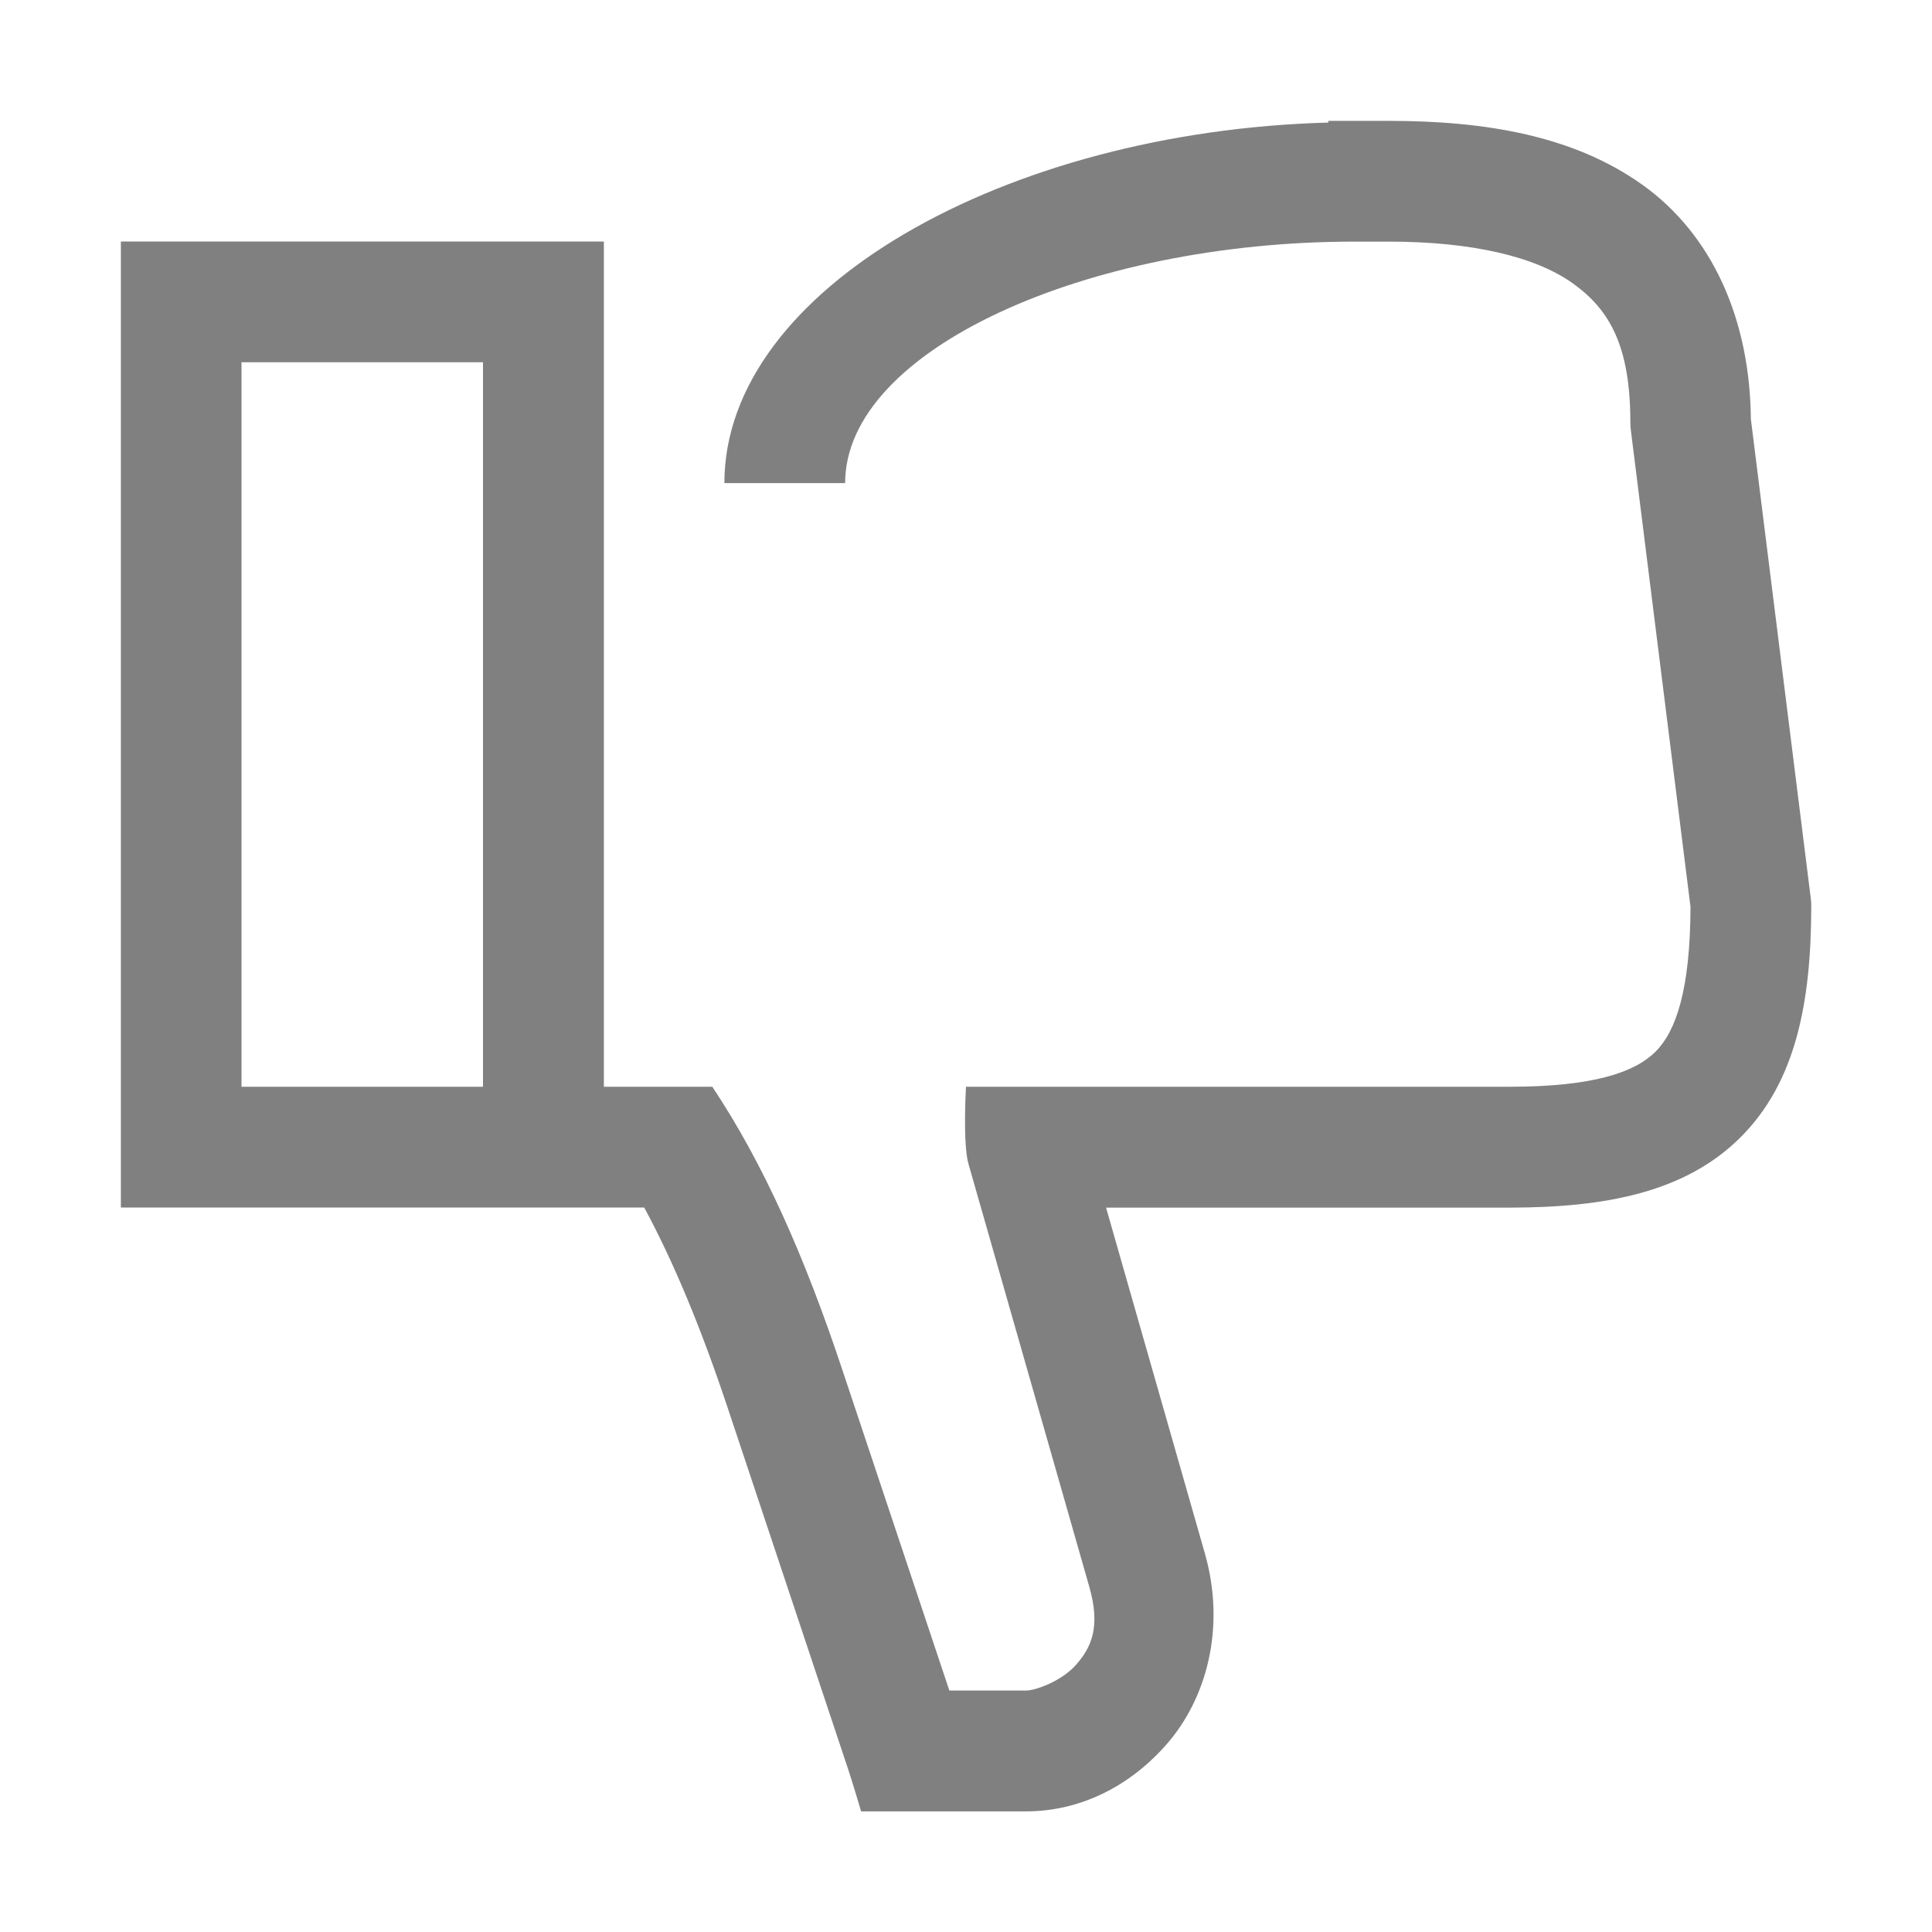
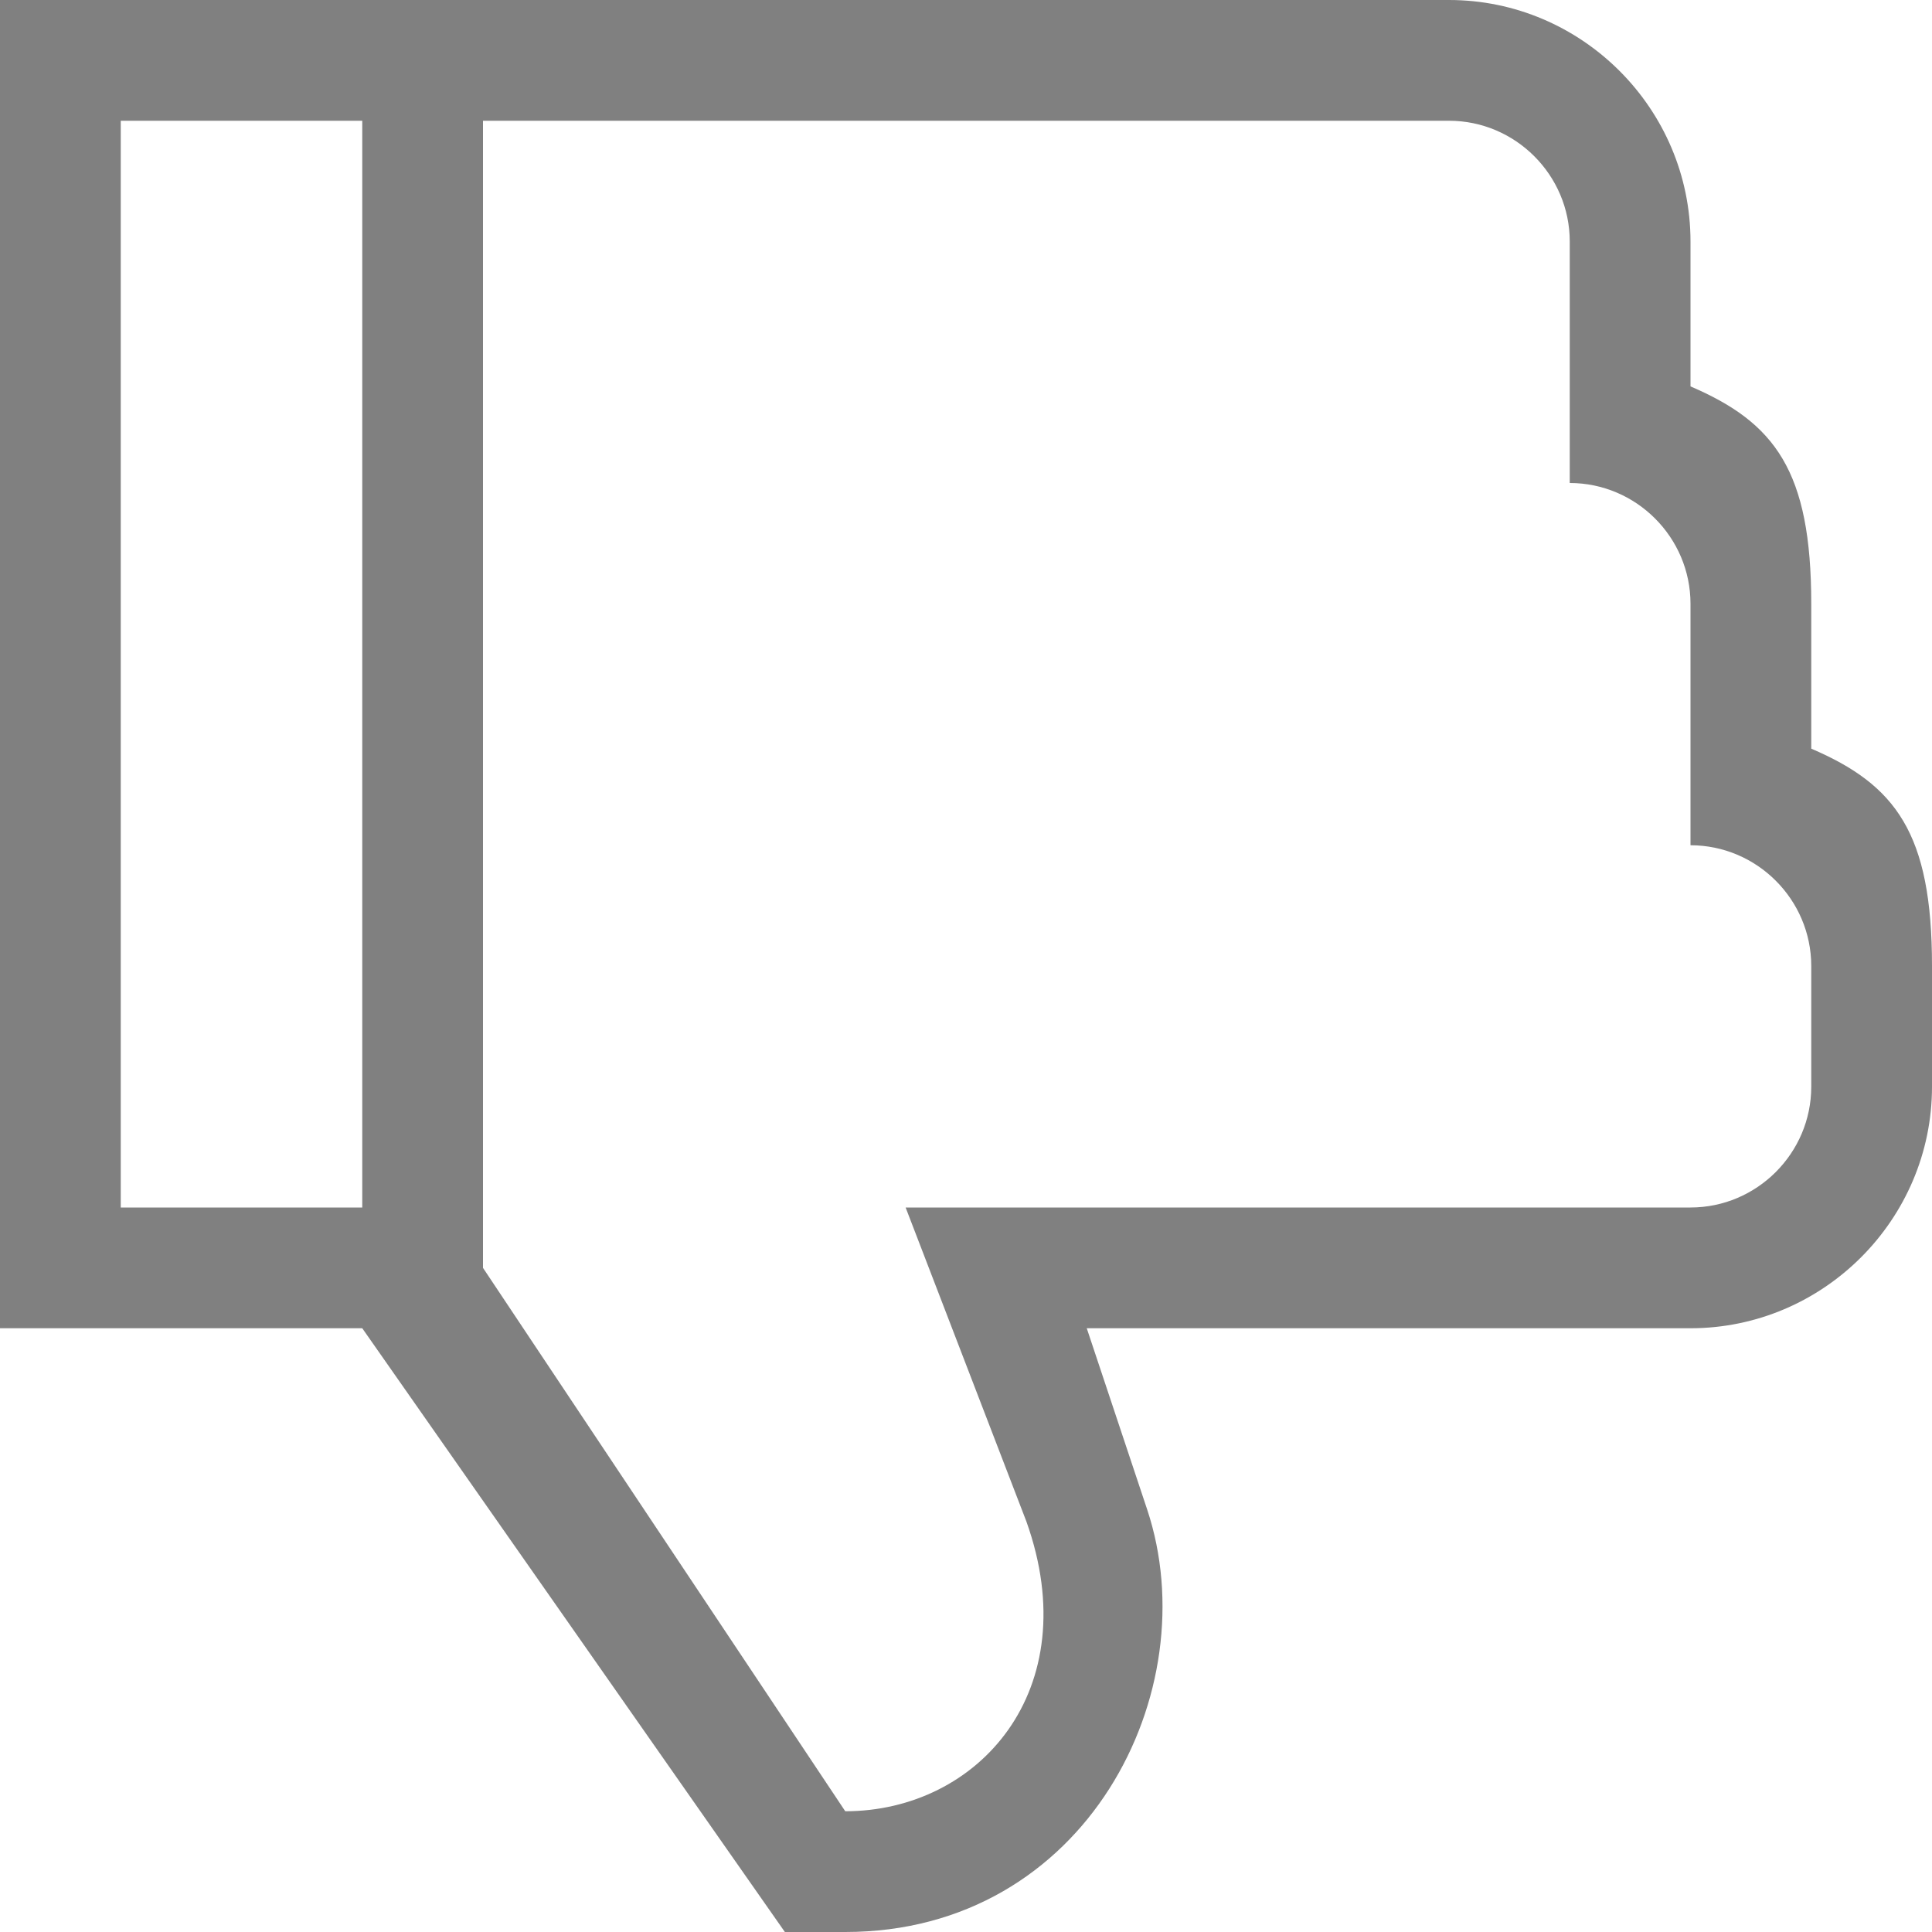
- <svg xmlns="http://www.w3.org/2000/svg" version="1.1" viewBox="0 0 16 16">
-   <rect transform="rotate(90)" y="-16" width="16" height="16" color="#000000" fill="none" />
-   <path d="m7.131 15s-0.066-0.224-0.105-0.342l-1-3c-0.221-0.663-0.447-1.206-0.691-1.658h-4.334v-8h4v7h0.898c0.425 0.638 0.765 1.407 1.076 2.342l0.887 2.658h0.639c0.071 0 0.291-0.075 0.414-0.217s0.202-0.309 0.105-0.646l-1-3.5c-0.048-0.17-0.02-0.637-0.02-0.637h4.502c0.694 0 1.038-0.12 1.209-0.291 0.17-0.17 0.287-0.516 0.289-1.199l-0.494-3.947c-0.003-0.021-0.004-0.042-0.004-0.062 0-0.639-0.173-0.938-0.479-1.156-0.306-0.218-0.827-0.344-1.522-0.344h-0.287c-2.209 0-4.215 0.895-4.215 2h-1c0-1.61 2.336-2.914 5.002-2.986v-0.014h0.5c0.806 0 1.534 0.124 2.103 0.531 0.569 0.407 0.896 1.108 0.896 1.969l-0.004-0.062 0.5 4c0.003 0.021 0.004 0.042 0.004 0.062 0 0.806-0.13 1.462-0.584 1.916-0.454 0.454-1.111 0.584-1.916 0.584h-3.34l0.818 2.863c0.178 0.624 0.008 1.208-0.312 1.576-0.32 0.368-0.738 0.561-1.168 0.561h-1.369zm-5.131-6h2v-6h-2z" color="#000000" color-rendering="auto" dominant-baseline="auto" fill="#808080" image-rendering="auto" shape-rendering="auto" solid-color="#000000" stop-color="#000000" style="font-feature-settings:normal;font-variant-alternates:normal;font-variant-caps:normal;font-variant-east-asian:normal;font-variant-ligatures:normal;font-variant-numeric:normal;font-variant-position:normal;font-variation-settings:normal;inline-size:0;isolation:auto;mix-blend-mode:normal;shape-margin:0;shape-padding:0;text-decoration-color:#000000;text-decoration-line:none;text-decoration-style:solid;text-indent:0;text-orientation:mixed;text-transform:none;white-space:normal" />
+ <svg xmlns="http://www.w3.org/2000/svg" width="16" height="16" viewBox="0 0 16 16" fill="gray">
+   <path d="M3 5L0 5L0 16L12 16C13.1 16 14 15.1 14 14L14 12.8C14.7 12.5 15 12.1 15 11L15 9.8C15.7 9.5 16 9.1 16 8L16 7C16 5.9 15.1 5 14 5L9 5L9.5 3.5C10 2 9 0 7 0L6.5 0ZM4 15L12 15C12.55 15 13 14.55 13 14L13 12C13.55 12 14 11.55 14 11L14 9C14.55 9 15 8.55 15 8L15 7C15 6.45 14.55 6 14 6L7.5 6L8.5 3.4C9 2 8.1 1 7 1L4 5.5ZM3 6L3 15L1 15L1 6Z" fill-rule="evenodd" transform="scale(1, -1) translate(0, -16)" />
</svg>
